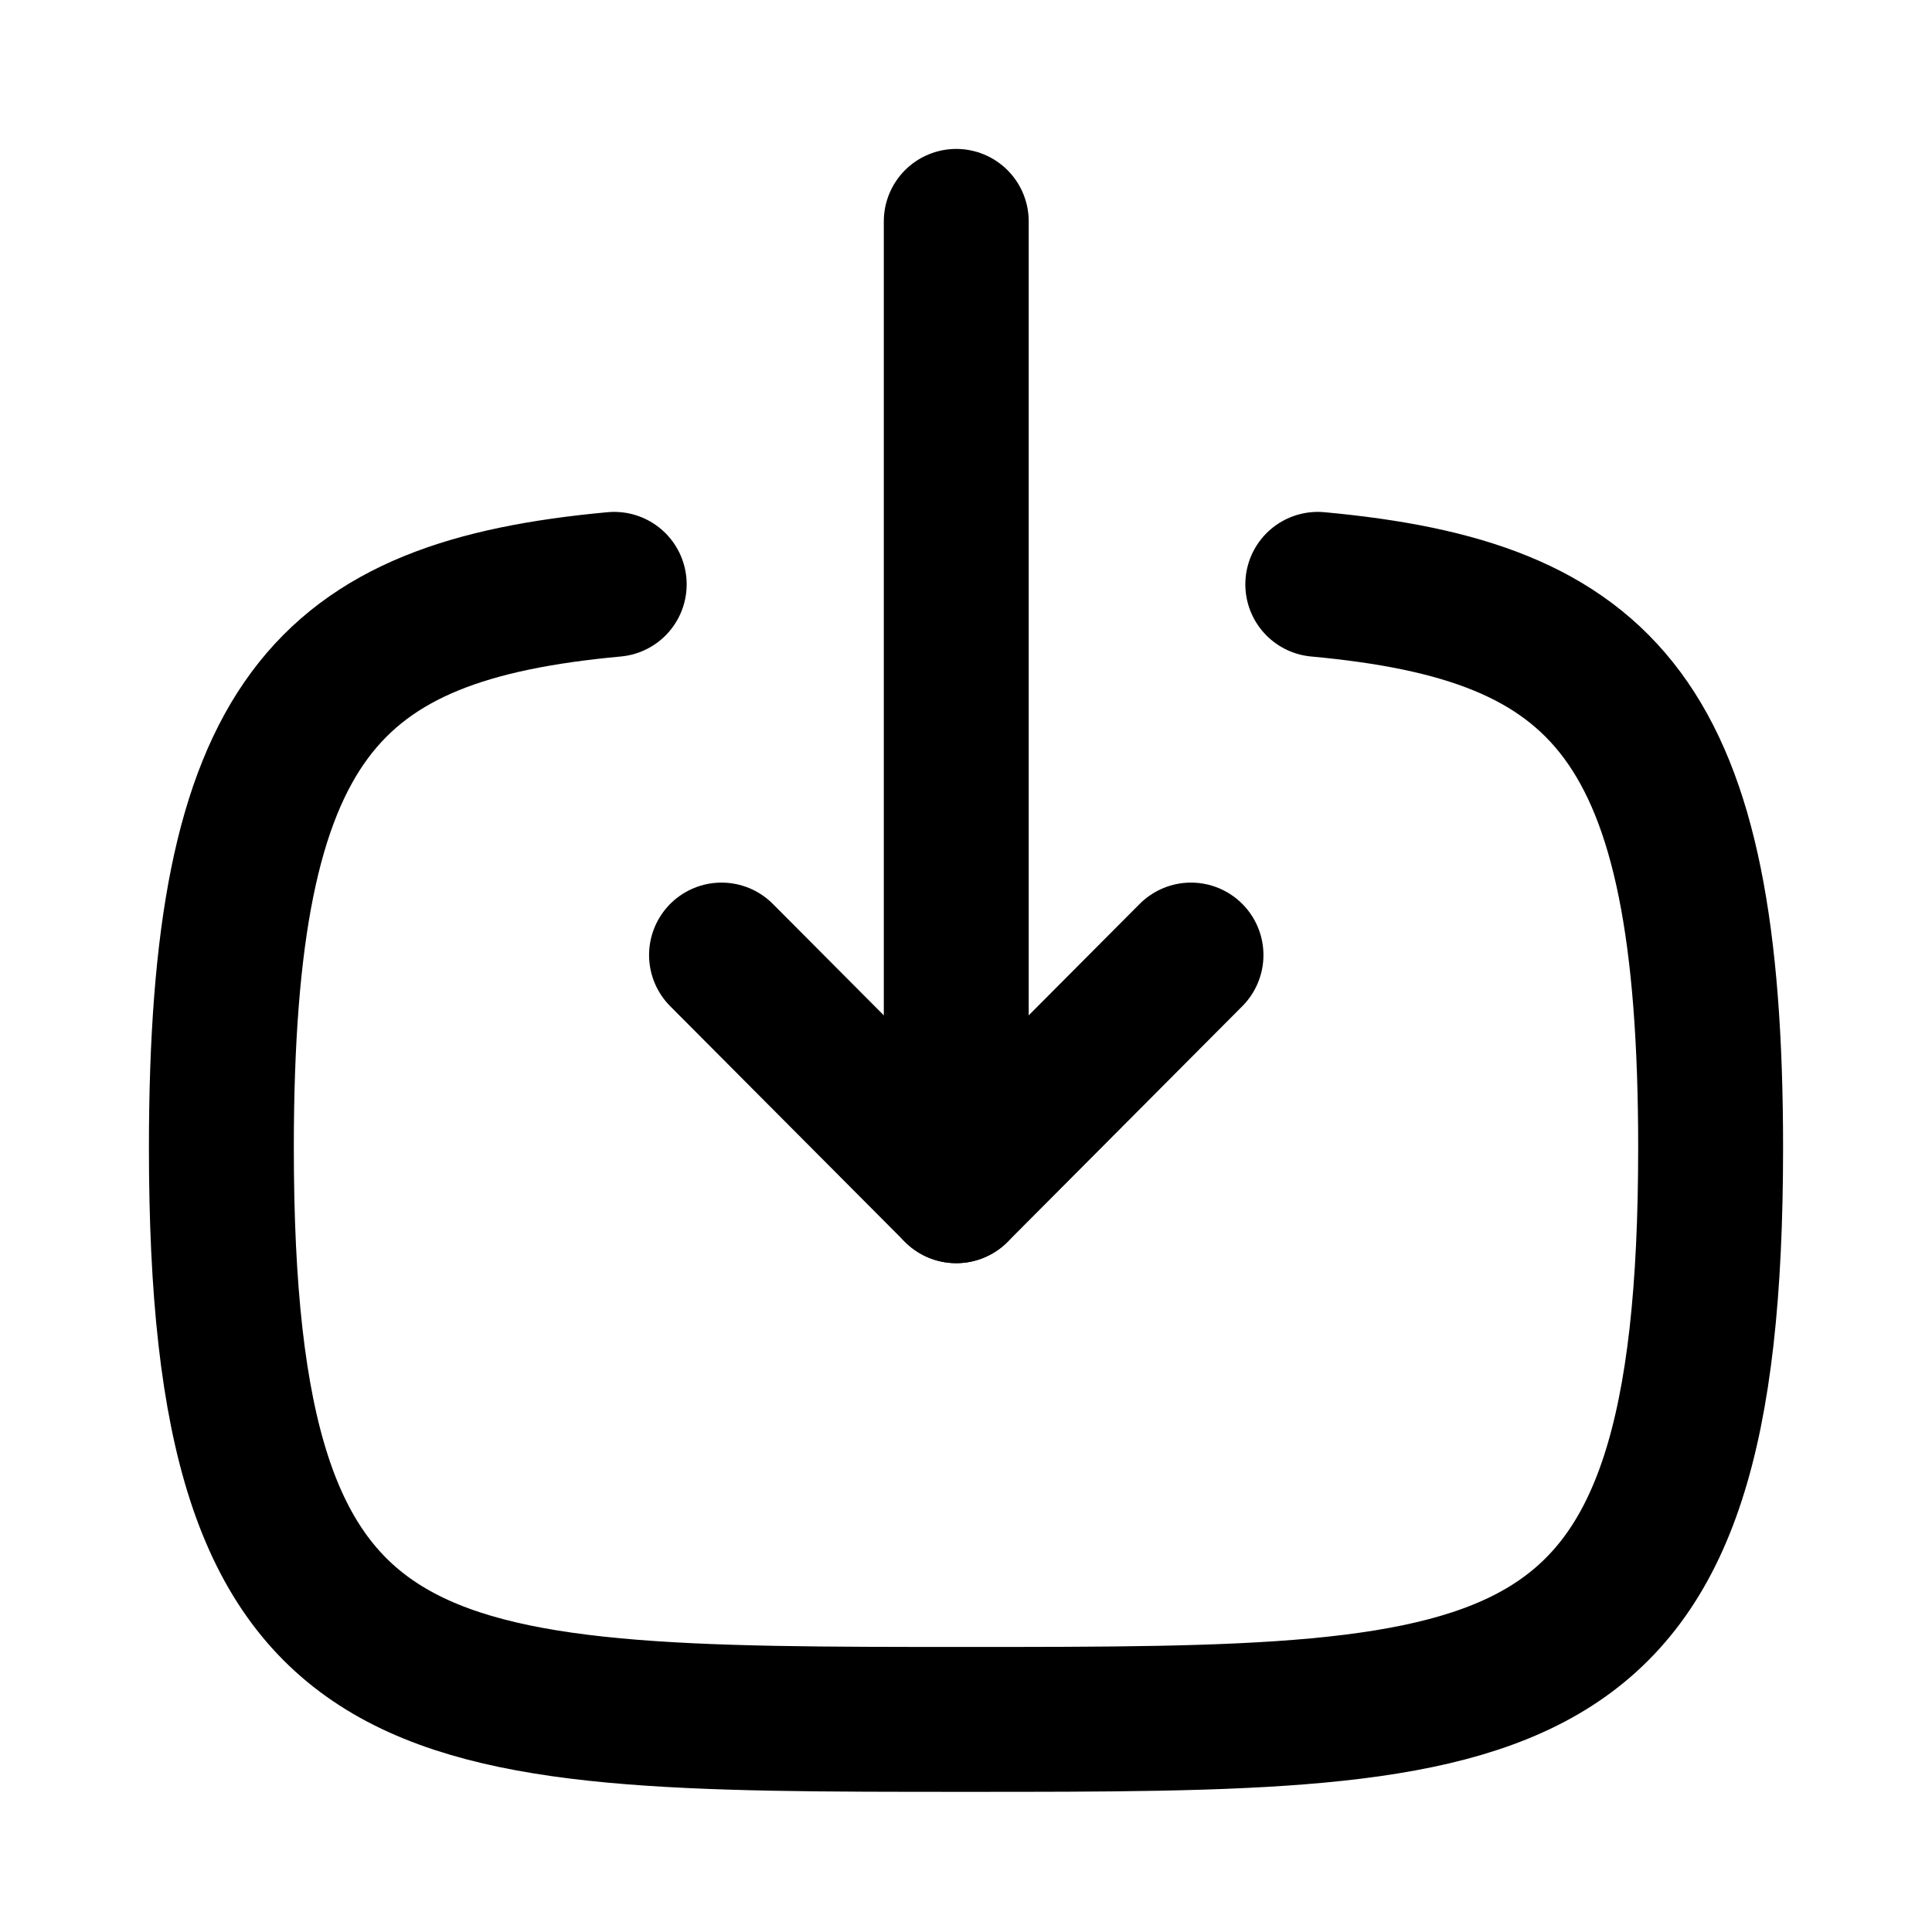
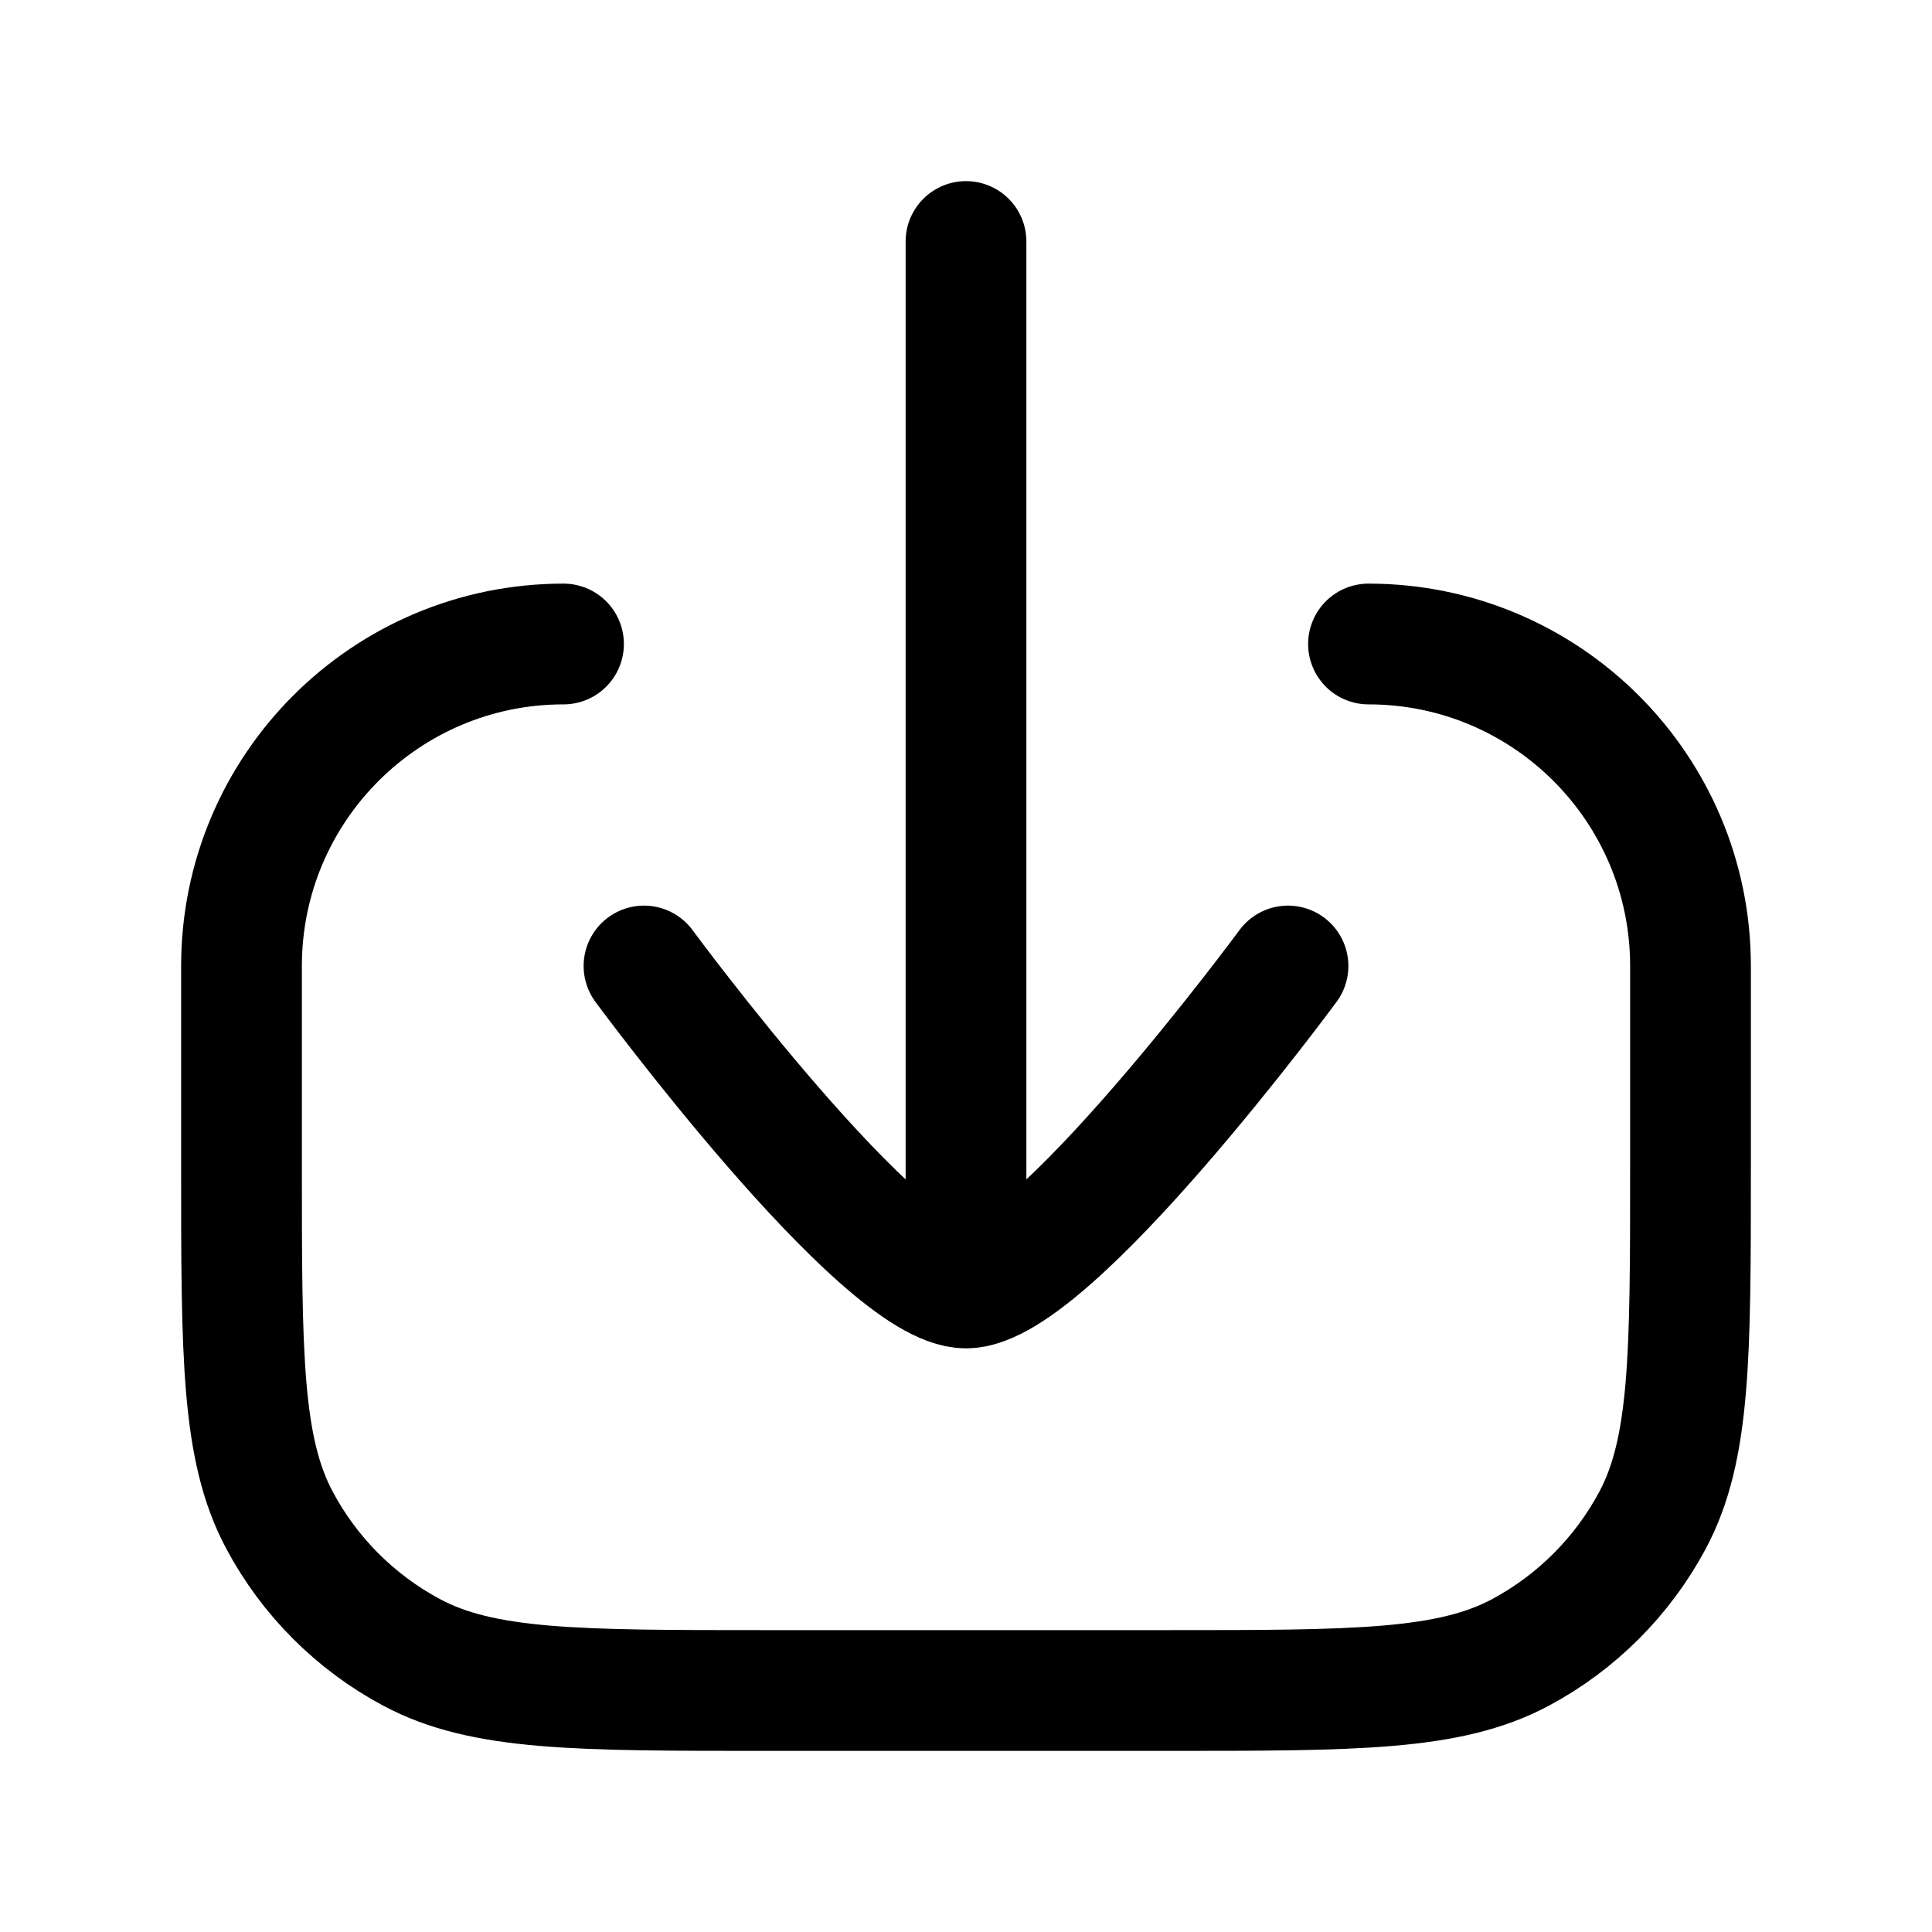
- <svg xmlns="http://www.w3.org/2000/svg" id="Download" width="24" height="24" viewBox="0 0 24 24" fill="none">
-   <path d="M11.879 14.791V2.75" stroke="currentColor" stroke-width="1.8" stroke-linecap="round" stroke-linejoin="round" />
-   <path d="M14.795 11.864L11.879 14.792L8.963 11.864" stroke="currentColor" stroke-width="1.8" stroke-linecap="round" stroke-linejoin="round" />
-   <path d="M16.37 7.259C19.949 7.589 21.25 8.929 21.25 14.259C21.25 21.359 18.939 21.359 12 21.359C5.059 21.359 2.75 21.359 2.75 14.259C2.75 8.929 4.05 7.589 7.63 7.259" stroke="currentColor" stroke-width="1.8" stroke-linecap="round" stroke-linejoin="round" />
+ <svg xmlns="http://www.w3.org/2000/svg" viewBox="0 0 24 24" width="24" height="24" color="currentColor" fill="none" stroke="currentColor" stroke-width="1.5" stroke-linecap="round" stroke-linejoin="round">
+   <path d="M16 12C16 12 13.054 16 12 16C10.946 16 8 12 8 12M12 15.5L12 3" />
+   <path d="M17 8C19.209 8 21 9.791 21 12V14.5C21 16.835 21 18.002 20.528 18.886C20.155 19.583 19.583 20.155 18.886 20.528C18.002 21 16.835 21 14.5 21H9.501C7.166 21 5.998 21 5.114 20.527C4.417 20.155 3.845 19.583 3.473 18.886C3 18.002 3 16.835 3 14.5V11.999C3.001 9.791 4.79 8.001 6.998 8H7" />
</svg>
